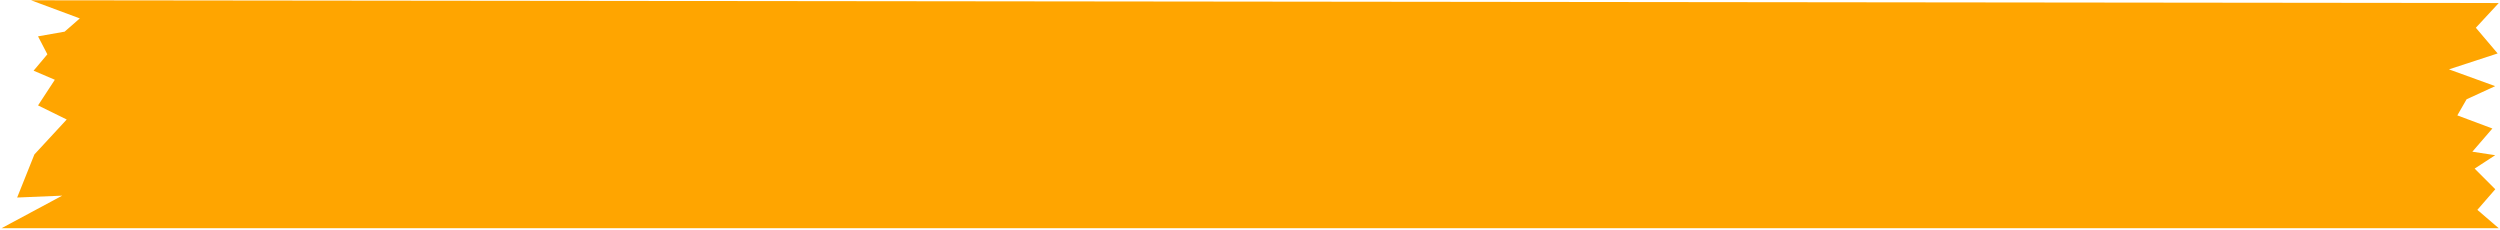
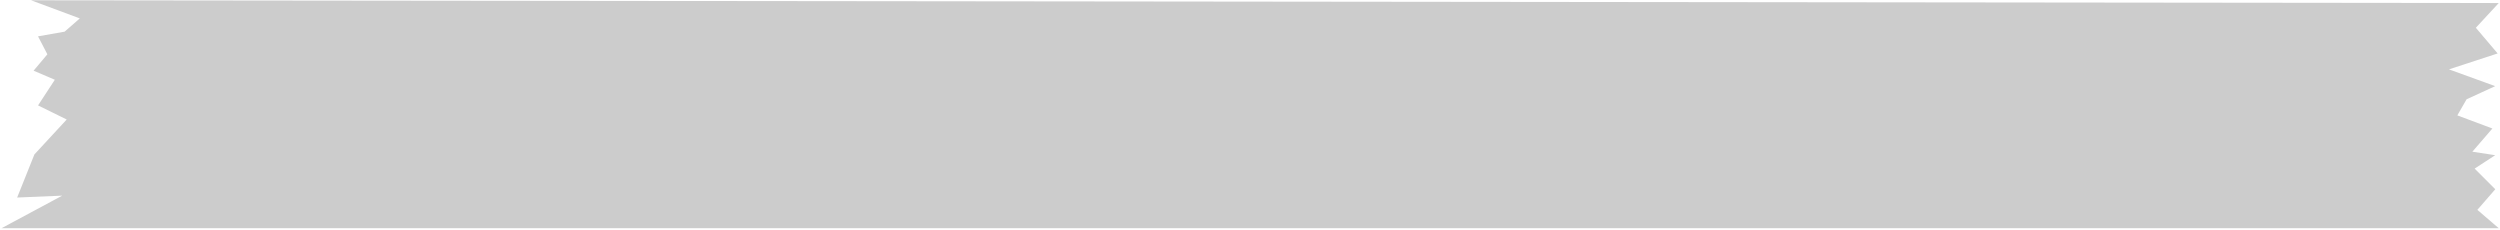
<svg xmlns="http://www.w3.org/2000/svg" width="1408" height="129" viewBox="0 0 1408 129" fill="none">
-   <path d="M17.489 0.154L1407.29 1.713L1394.4 15.633L1406.67 30.101L1379.25 39.066L1405.29 48.514L1389.18 55.918L1383.97 64.982L1403.71 72.374L1392.43 85.443L1405.3 87.405L1393.72 94.951L1405.34 106.582L1395.25 118.19L1407.29 128.538L0.857 128.529L35.043 110.188L9.66 111.248L19.368 86.984L37.57 67.302L21.431 59.364L30.876 44.919L18.915 39.809L26.674 30.585L21.42 20.472L36.406 17.827L44.946 10.366L17.489 0.154Z" fill="#FFA500" />
+   <path d="M17.489 0.154L1407.29 1.713L1394.4 15.633L1406.67 30.101L1379.25 39.066L1405.29 48.514L1389.18 55.918L1383.97 64.982L1403.71 72.374L1392.43 85.443L1405.3 87.405L1393.72 94.951L1405.34 106.582L1395.25 118.19L1407.29 128.538L0.857 128.529L35.043 110.188L9.66 111.248L19.368 86.984L37.57 67.302L21.431 59.364L30.876 44.919L18.915 39.809L26.674 30.585L21.42 20.472L36.406 17.827L44.946 10.366L17.489 0.154Z" fill="#CCCCCC" />
</svg>
